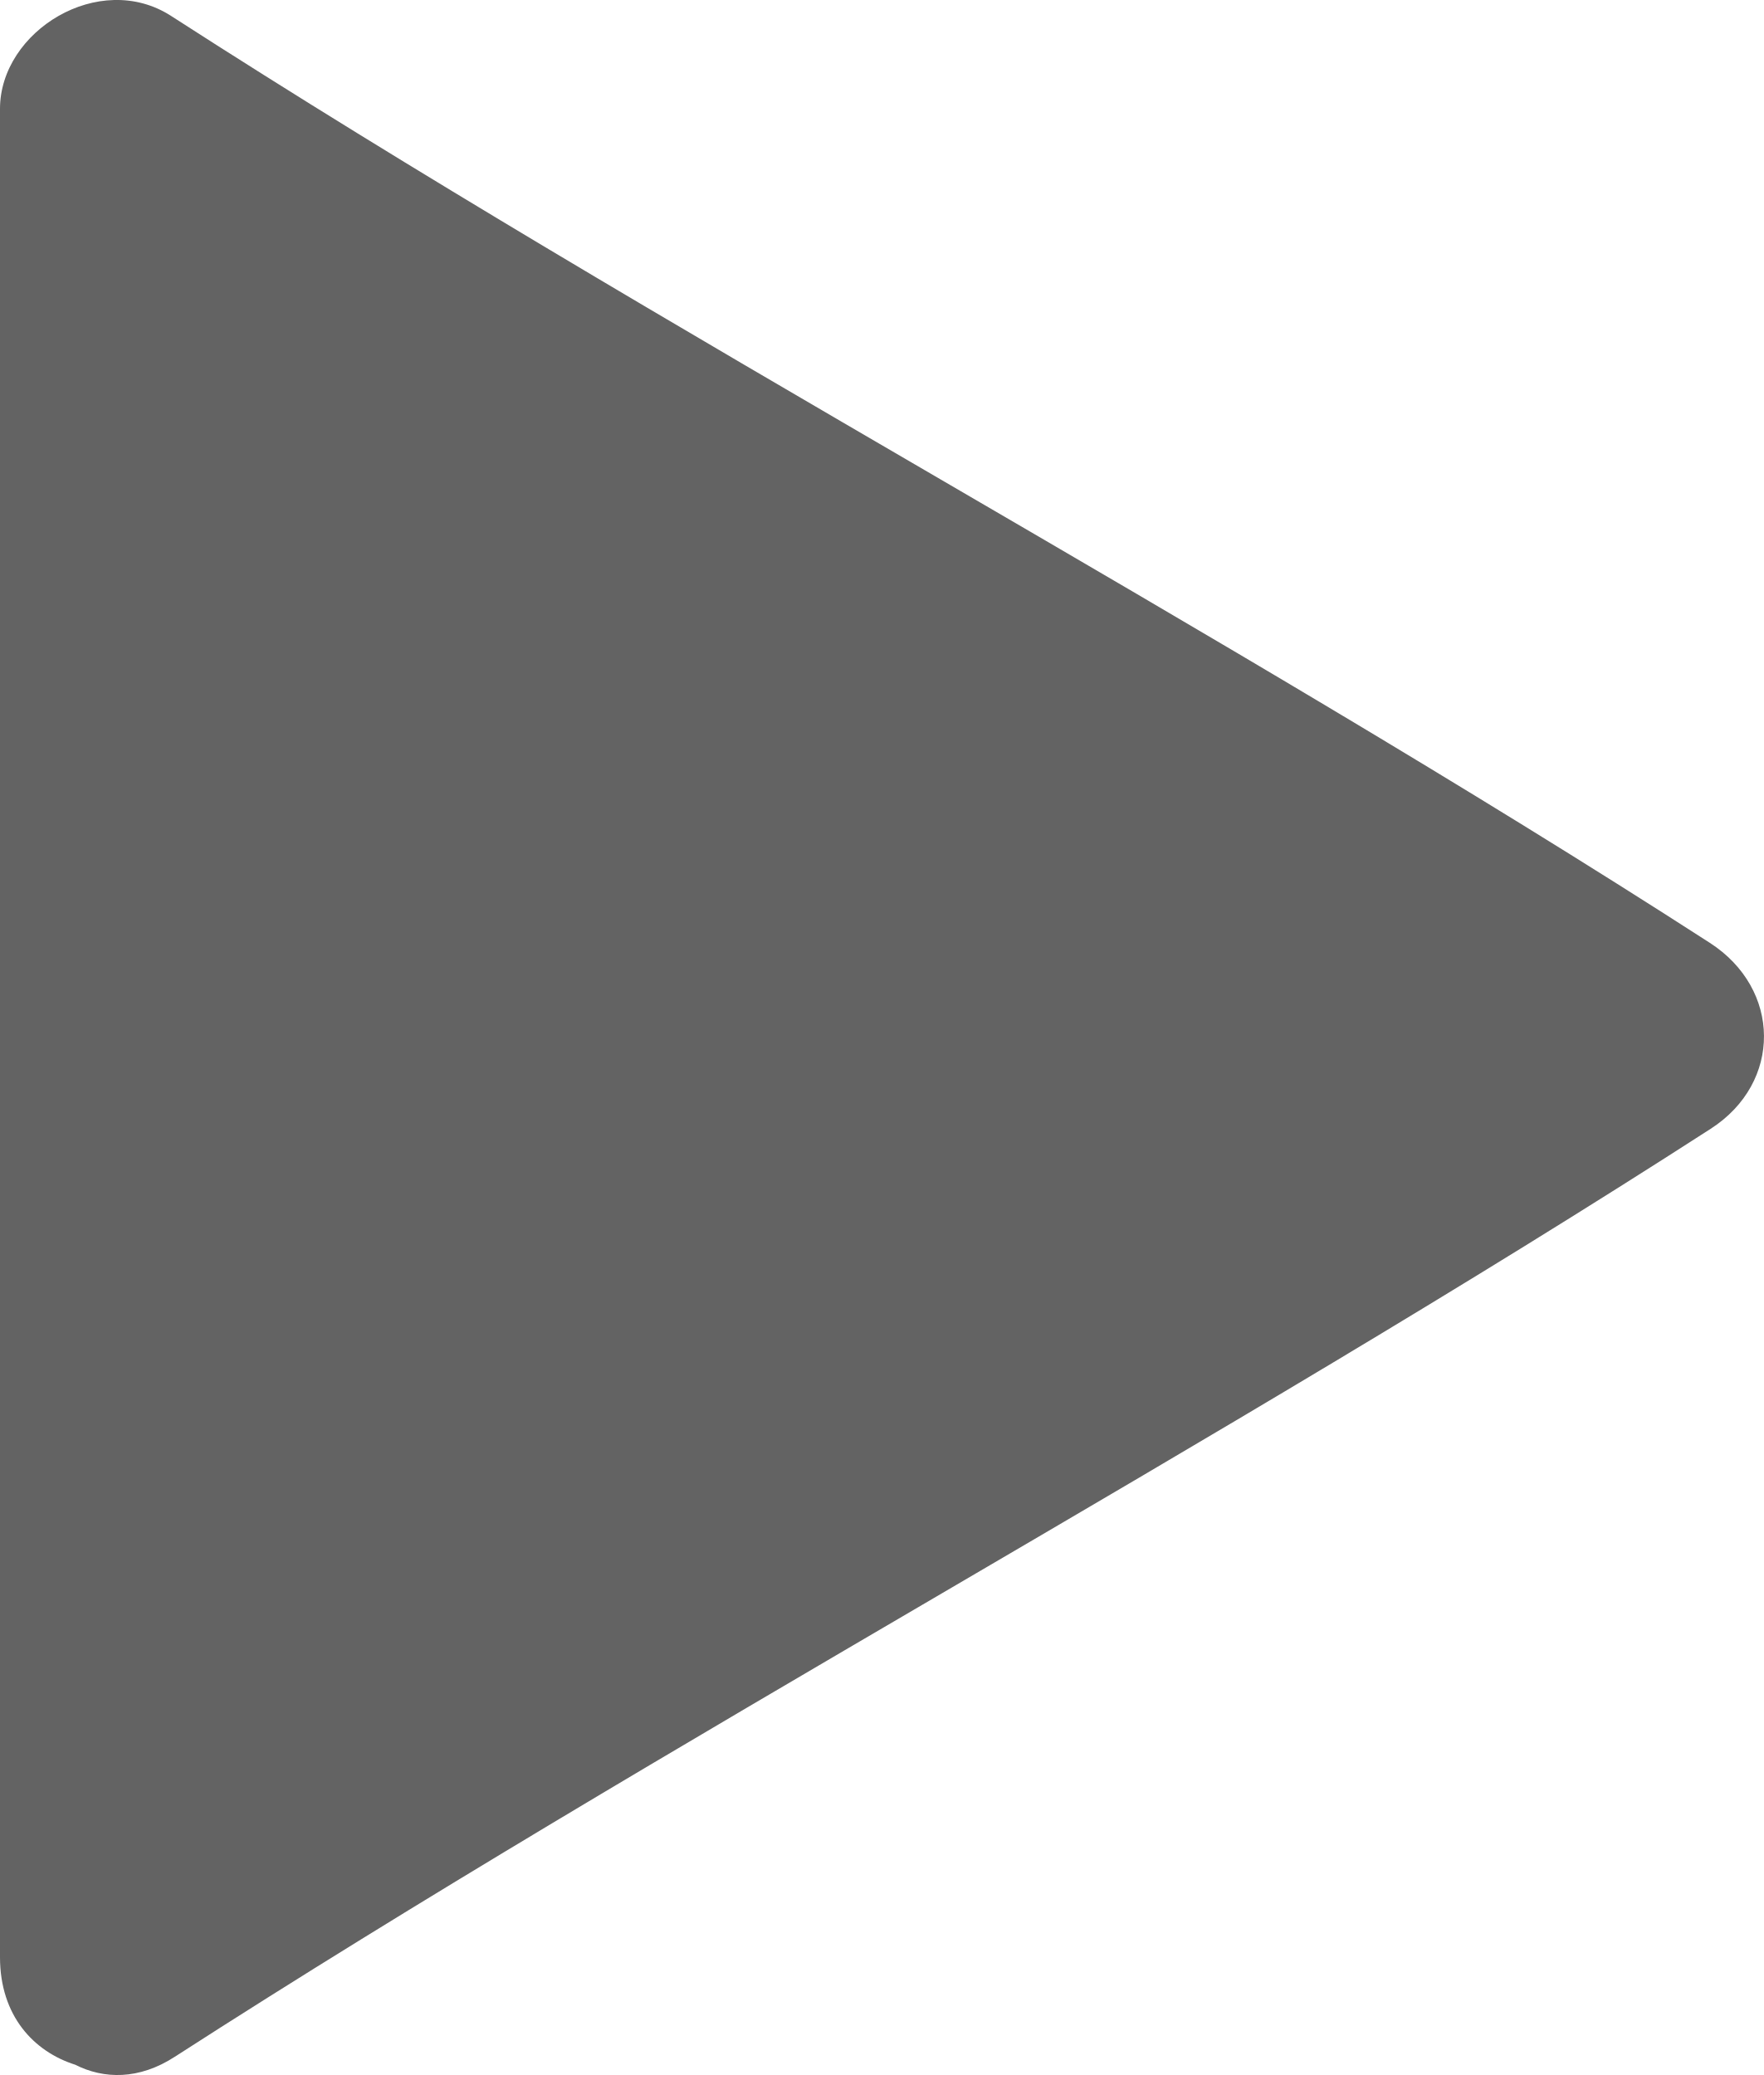
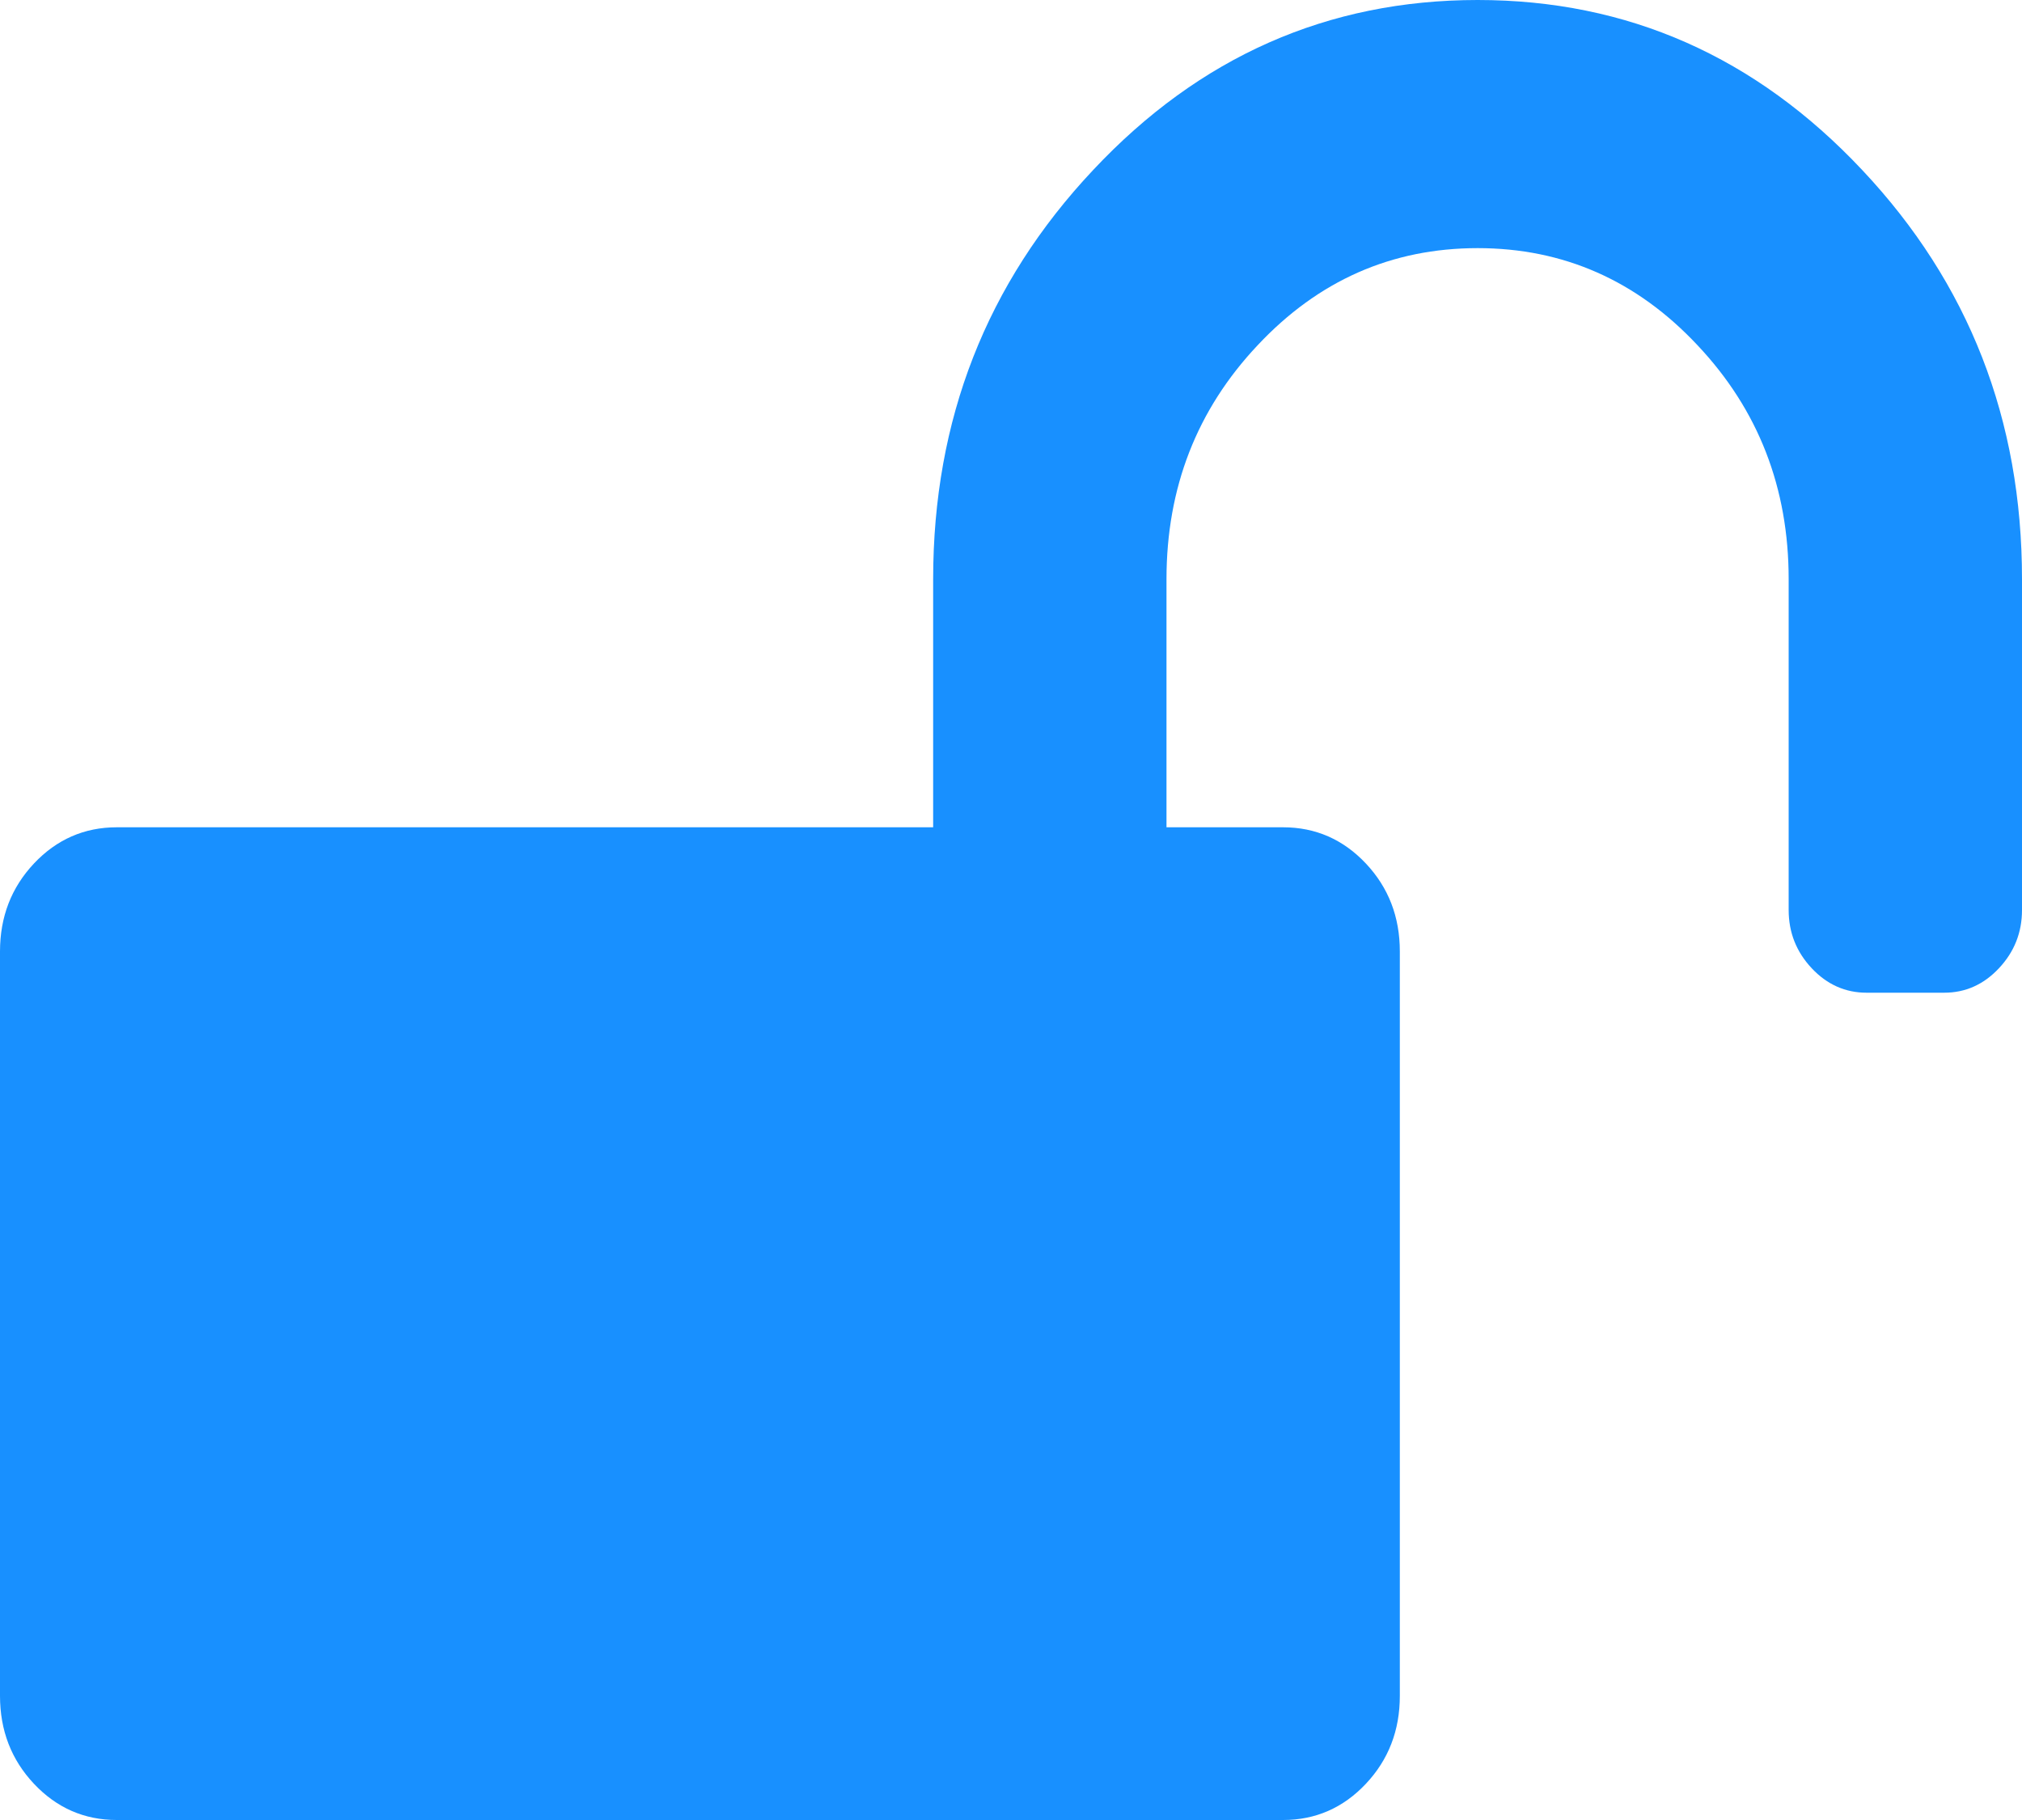
- <svg xmlns="http://www.w3.org/2000/svg" version="1.1" width="17px" height="20px">
-   <g transform="matrix(1 0 0 1 -1170 -355 )">
-     <path d="M 0 18.864  L 0 1.049  C 0 0.298  0.958 -0.291  1.648 0.153  C 6.37 3.198  11.757 6.042  16.477 9.087  C 17.168 9.532  17.177 10.435  16.486 10.88  C 11.764 13.925  6.408 16.78  1.685 19.824  C 1.338 20.049  0.999 20.04  0.725 19.901  C 0.327 19.775  0 19.431  0 18.864  Z " fill-rule="nonzero" fill="#636363" stroke="none" transform="matrix(1 0 0 1 1170 355 )" />
+ <svg xmlns="http://www.w3.org/2000/svg" version="1.1" width="10px" height="9px">
+   <g transform="matrix(1 0 0 1 -769 -788 )">
+     <path d="M 9.21 0.841  C 9.737 1.401  10 2.075  10 2.864  L 10 4.5  C 10 4.611  9.962 4.707  9.886 4.788  C 9.81 4.869  9.72 4.909  9.615 4.909  L 9.231 4.909  C 9.127 4.909  9.036 4.869  8.96 4.788  C 8.884 4.707  8.846 4.611  8.846 4.5  L 8.846 2.864  C 8.846 2.412  8.696 2.026  8.395 1.707  C 8.095 1.387  7.732 1.227  7.308 1.227  C 6.883 1.227  6.52 1.387  6.22 1.707  C 5.919 2.026  5.769 2.412  5.769 2.864  L 5.769 4.091  L 6.346 4.091  C 6.506 4.091  6.643 4.151  6.755 4.27  C 6.867 4.389  6.923 4.534  6.923 4.705  L 6.923 8.386  C 6.923 8.557  6.867 8.702  6.755 8.821  C 6.643 8.94  6.506 9  6.346 9  L 0.577 9  C 0.417 9  0.28 8.94  0.168 8.821  C 0.056 8.702  0 8.557  0 8.386  L 0 4.705  C 0 4.534  0.056 4.389  0.168 4.27  C 0.28 4.151  0.417 4.091  0.577 4.091  L 4.615 4.091  L 4.615 2.864  C 4.615 2.075  4.879 1.401  5.406 0.841  C 5.932 0.28  6.567 0  7.308 0  C 8.049 0  8.683 0.28  9.21 0.841  Z " fill-rule="nonzero" fill="#1890ff" stroke="none" transform="matrix(1 0 0 1 769 788 )" />
  </g>
</svg>
